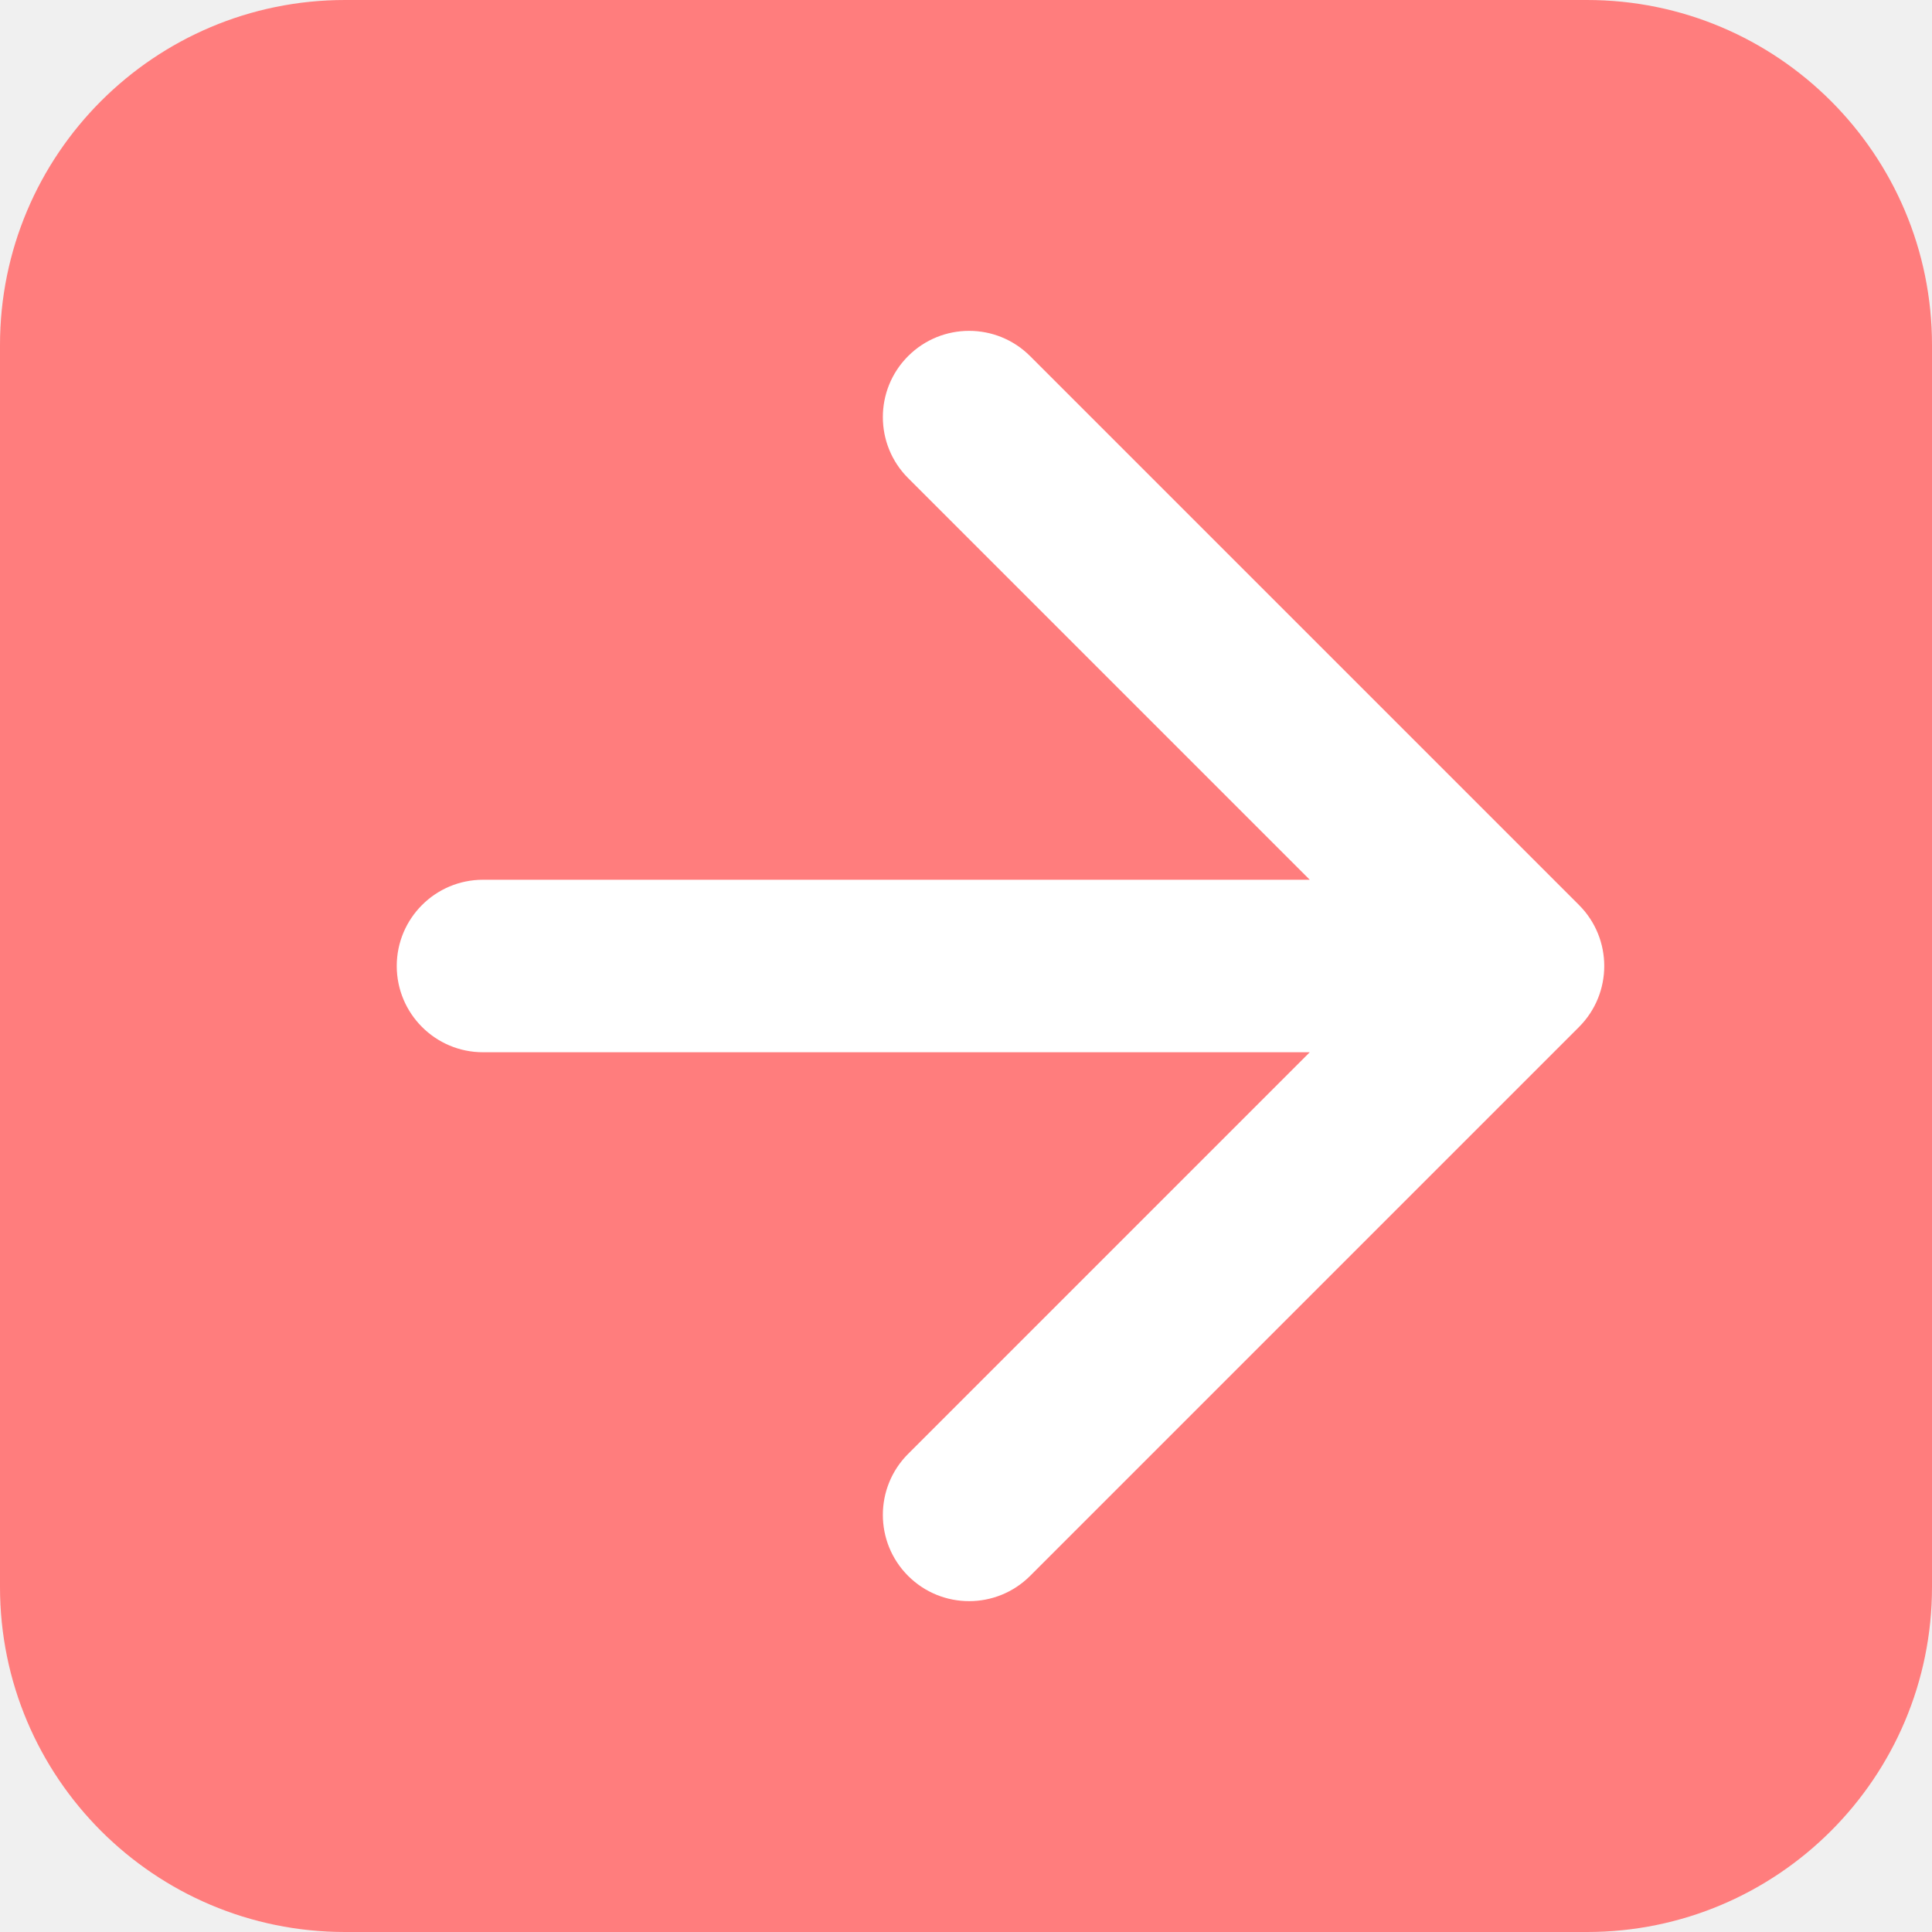
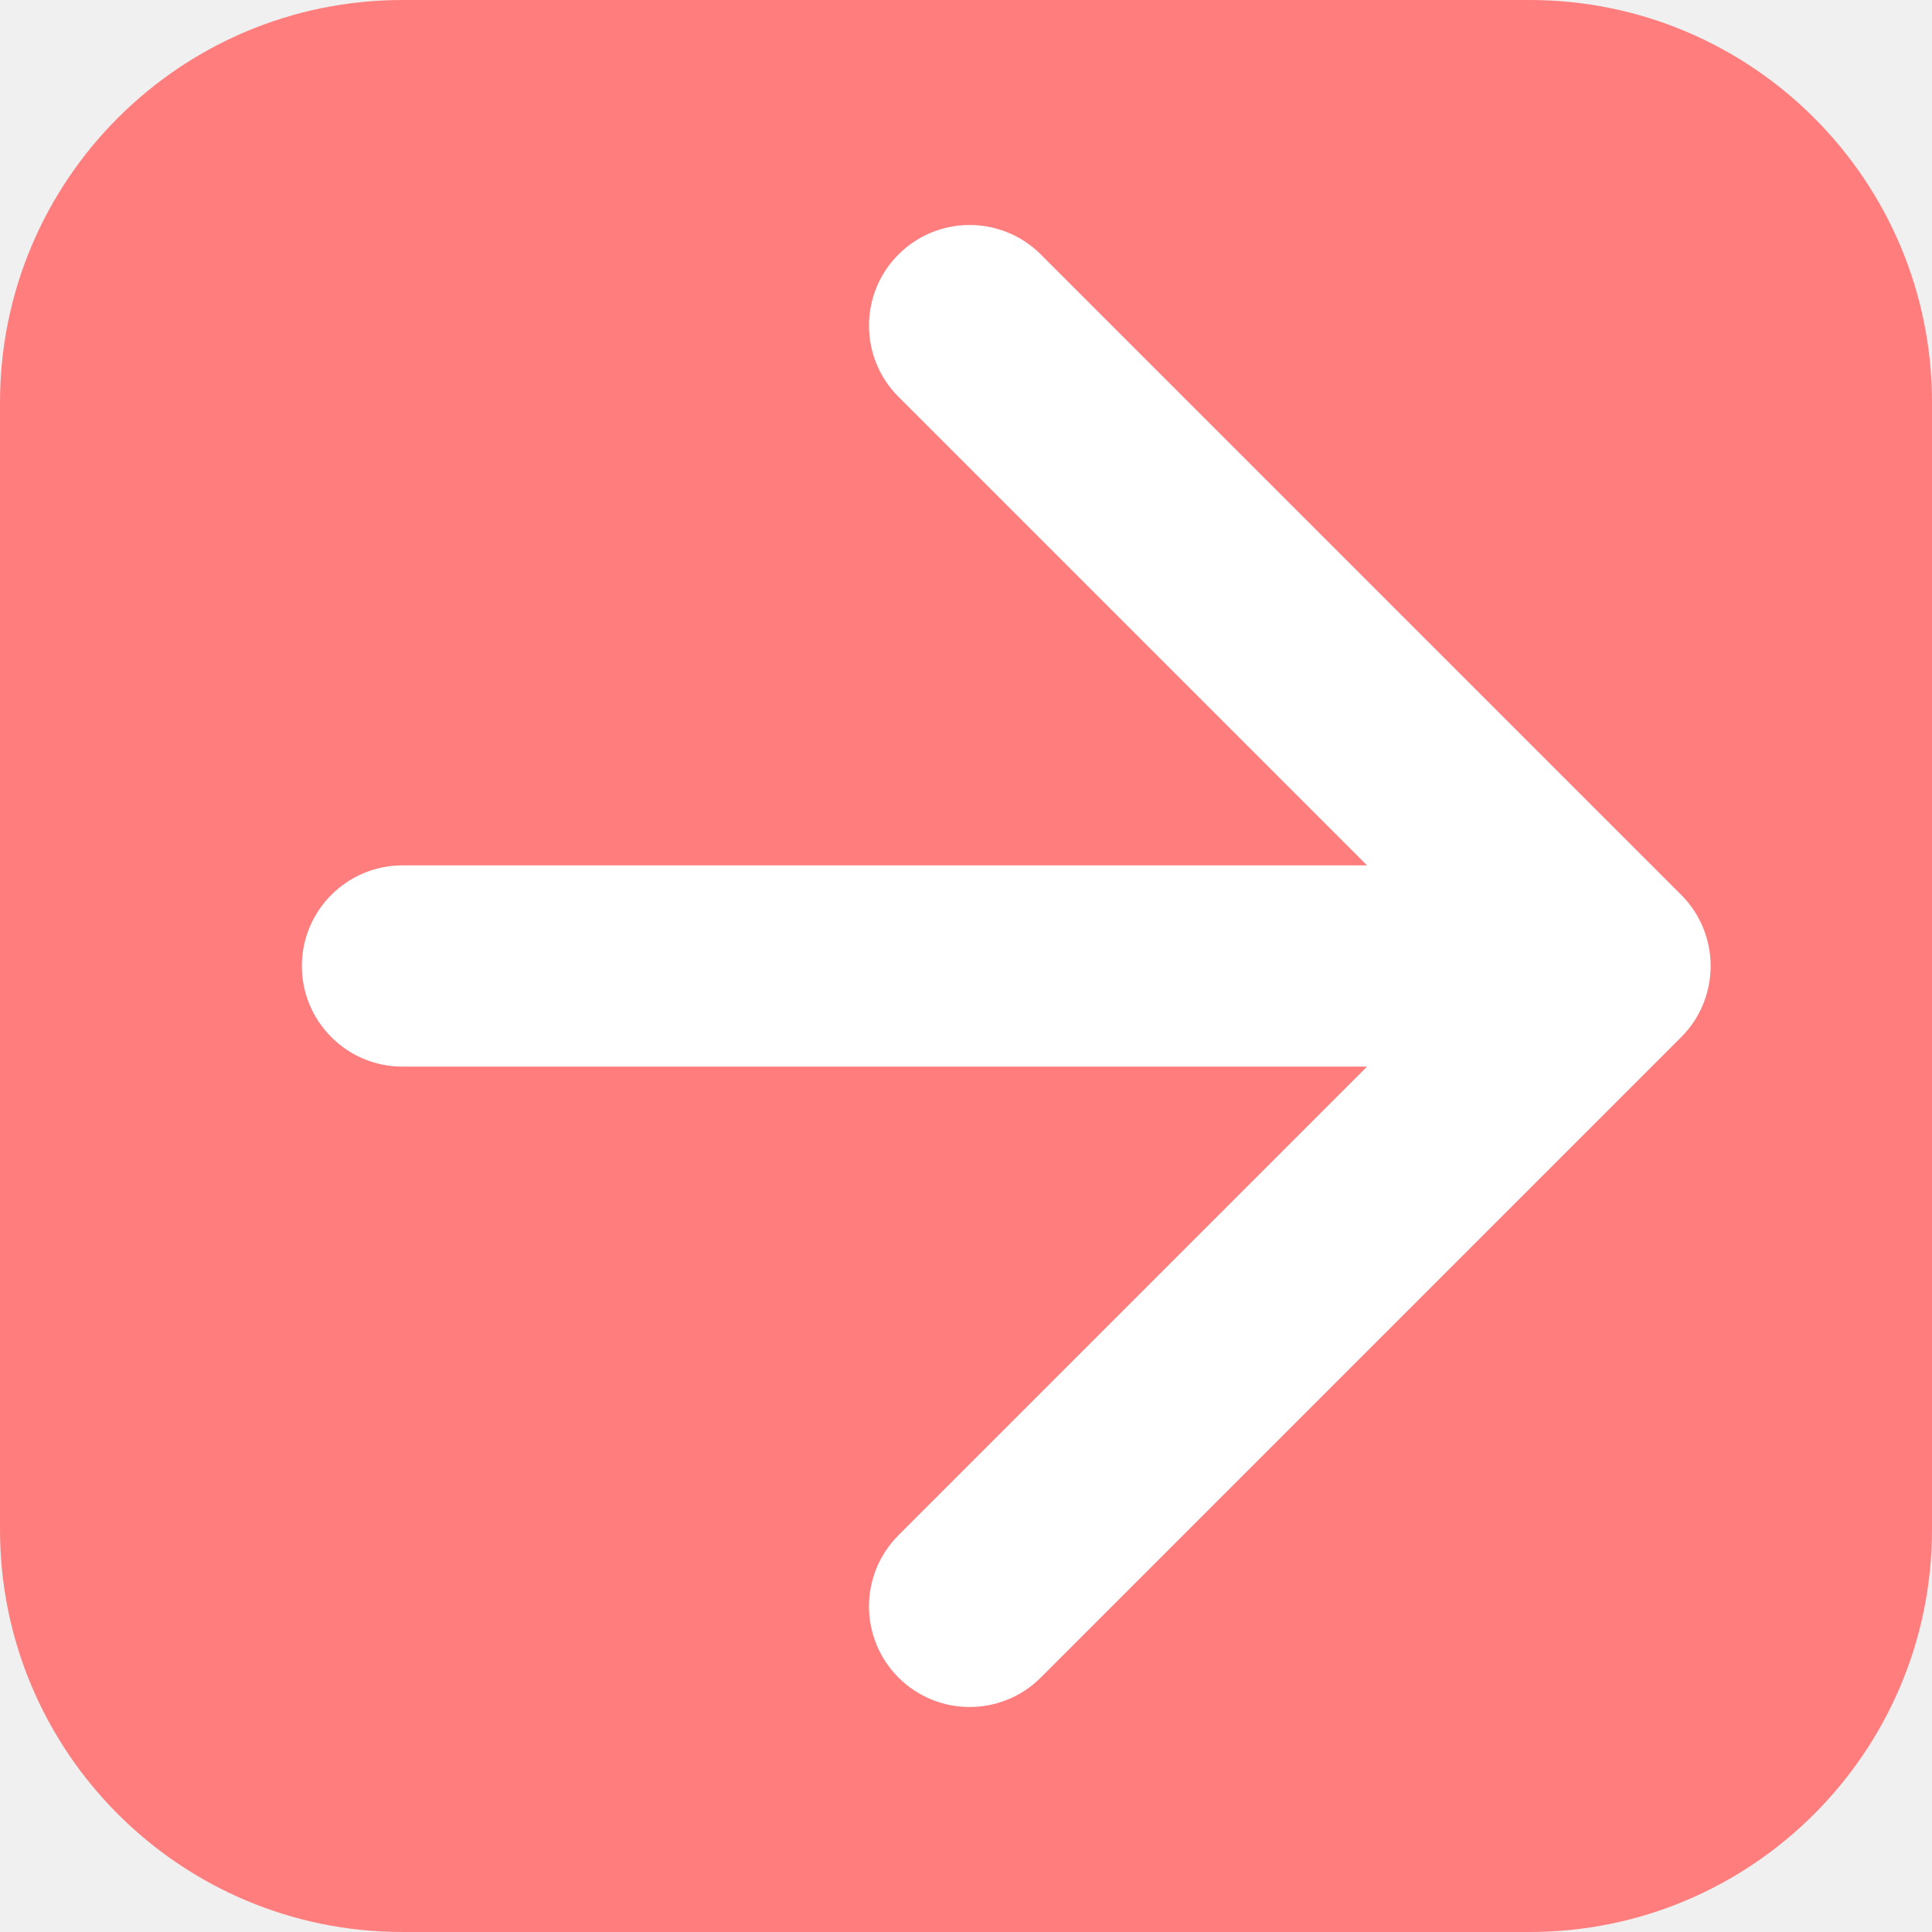
- <svg xmlns="http://www.w3.org/2000/svg" width="28" height="28" viewBox="0 0 28 28" fill="none">
-   <g clip-path="url(#clip0_278_69)">
-     <rect width="28" height="28" rx="5" fill="#FF7D7D" />
-     <path d="M7 12.75C6.31 12.75 5.75 13.31 5.75 14C5.75 14.69 6.31 15.25 7 15.25V12.75ZM22.884 14.884C23.372 14.396 23.372 13.604 22.884 13.116L14.929 5.161C14.441 4.673 13.649 4.673 13.161 5.161C12.673 5.649 12.673 6.441 13.161 6.929L20.232 14L13.161 21.071C12.673 21.559 12.673 22.351 13.161 22.839C13.649 23.327 14.441 23.327 14.929 22.839L22.884 14.884ZM7 15.25H22V12.75H7V15.25Z" fill="white" />
+ <svg xmlns="http://www.w3.org/2000/svg" width="24" height="24" viewBox="0 0 24 24" fill="none">
+   <g clip-path="url(#clip0_396_74)">
+     <rect width="24" height="24" rx="5" fill="#FF7D7D" />
+     <path d="M5 10.75C4.31 10.75 3.75 11.31 3.75 12C3.75 12.69 4.31 13.25 5 13.25V10.75ZM20.884 12.884C21.372 12.396 21.372 11.604 20.884 11.116L12.929 3.161C12.441 2.673 11.649 2.673 11.161 3.161C10.673 3.649 10.673 4.441 11.161 4.929L18.232 12L11.161 19.071C10.673 19.559 10.673 20.351 11.161 20.839C11.649 21.327 12.441 21.327 12.929 20.839L20.884 12.884ZM5 13.25H20V10.75H5V13.25Z" fill="white" />
  </g>
  <defs>
-     <clipPath id="clip0_278_69">
-       <rect width="28" height="28" rx="5" fill="white" />
+     <clipPath id="clip0_396_74">
+       <rect width="24" height="24" rx="5" fill="white" />
    </clipPath>
  </defs>
</svg>
